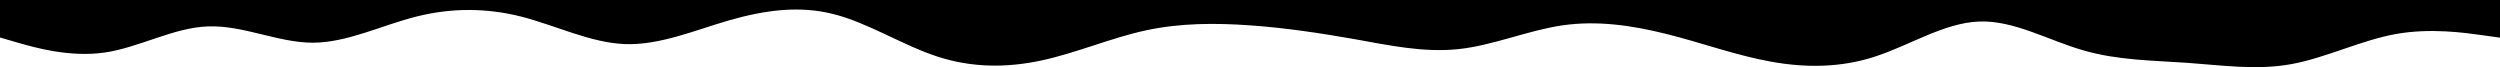
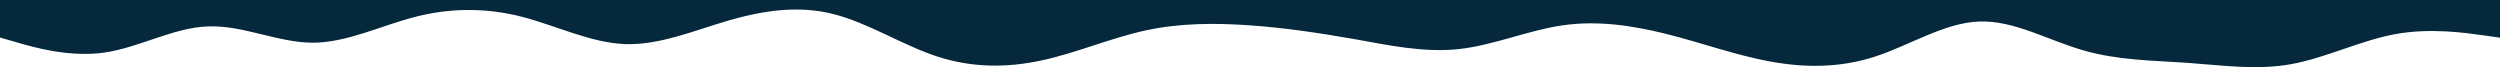
<svg xmlns="http://www.w3.org/2000/svg" version="1.1" id="Layer_1" x="0px" y="0px" viewBox="0 0 1440 38.5" style="enable-background:new 0 0 1440 38.5;" xml:space="preserve">
-   <path d="M0,21.6l10,2.9c10,2.9,30,8.6,50,5.8s40-14.5,60-15.1c20-0.7,40,9.3,60,9.4c20,0,40-10.1,60-15.1c20-5,40-5,60,0  c20,5.1,40,15.1,60,15.9c20,0.7,40-7.9,60-13.7c20-5.7,40-8.7,60-3.6c20,5,40,18,60,24.5s40,6.5,60,2.2s40-13,60-17.3s40-4.3,60-2.9  c20,1.4,40,4.4,60,7.9c20,3.6,40,7.9,60,5.8s40-10.8,60-13.7c20-2.9,40,0,60,5s40,12.3,60,15.9c20,3.6,40,3.6,60-2.9  s40-19.5,60-20.2c20-0.8,40,10.9,60,16.6c20,5.8,40,5.8,60,7.2c20,1.4,40,4.4,60,0.7s40-13.7,60-17.3s40-0.7,50,0.7l10,1.4V0h-10  c-10,0-30,0-50,0s-40,0-60,0s-40,0-60,0s-40,0-60,0s-40,0-60,0s-40,0-60,0s-40,0-60,0s-40,0-60,0s-40,0-60,0s-40,0-60,0s-40,0-60,0  s-40,0-60,0s-40,0-60,0s-40,0-60,0s-40,0-60,0s-40,0-60,0s-40,0-60,0s-40,0-60,0s-40,0-60,0s-40,0-60,0s-40,0-60,0s-40,0-60,0  S80,0,60,0S20,0,10,0H0V21.6z" />
+   <style type="text/css">
+ 	.st0{fill:#06283D;}
+ </style>
+   <path class="st0" d="M0,21.6l10,2.9c10,2.9,30,8.6,50,5.8s40-14.5,60-15.1c20-0.7,40,9.3,60,9.4c20,0,40-10.1,60-15.1s40-5,60,0  c20,5.1,40,15.1,60,15.9c20,0.7,40-7.9,60-13.7C440,6,460,3,480,8.1c20,5,40,18,60,24.5s40,6.5,60,2.2s40-13,60-17.3s40-4.3,60-2.9  s40,4.4,60,7.9c20,3.6,40,7.9,60,5.8s40-10.8,60-13.7s40,0,60,5s40,12.3,60,15.9c20,3.6,40,3.6,60-2.9s40-19.5,60-20.2  c20-0.8,40,10.9,60,16.6c20,5.8,40,5.8,60,7.2c20,1.4,40,4.4,60,0.7s40-13.7,60-17.3s40-0.7,50,0.7l10,1.4V0h-10c-10,0-30,0-50,0  s-40,0-60,0s-40,0-60,0s-40,0-60,0s-40,0-60,0s-40,0-60,0s-40,0-60,0s-40,0-60,0s-40,0-60,0s-40,0-60,0s-40,0-60,0s-40,0-60,0  s-40,0-60,0s-40,0-60,0s-40,0-60,0s-40,0-60,0s-40,0-60,0s-40,0-60,0s-40,0-60,0s-40,0-60,0s-40,0-60,0s-40,0-60,0S80,0,60,0  S20,0,10,0H0V21.6z" />
</svg>
